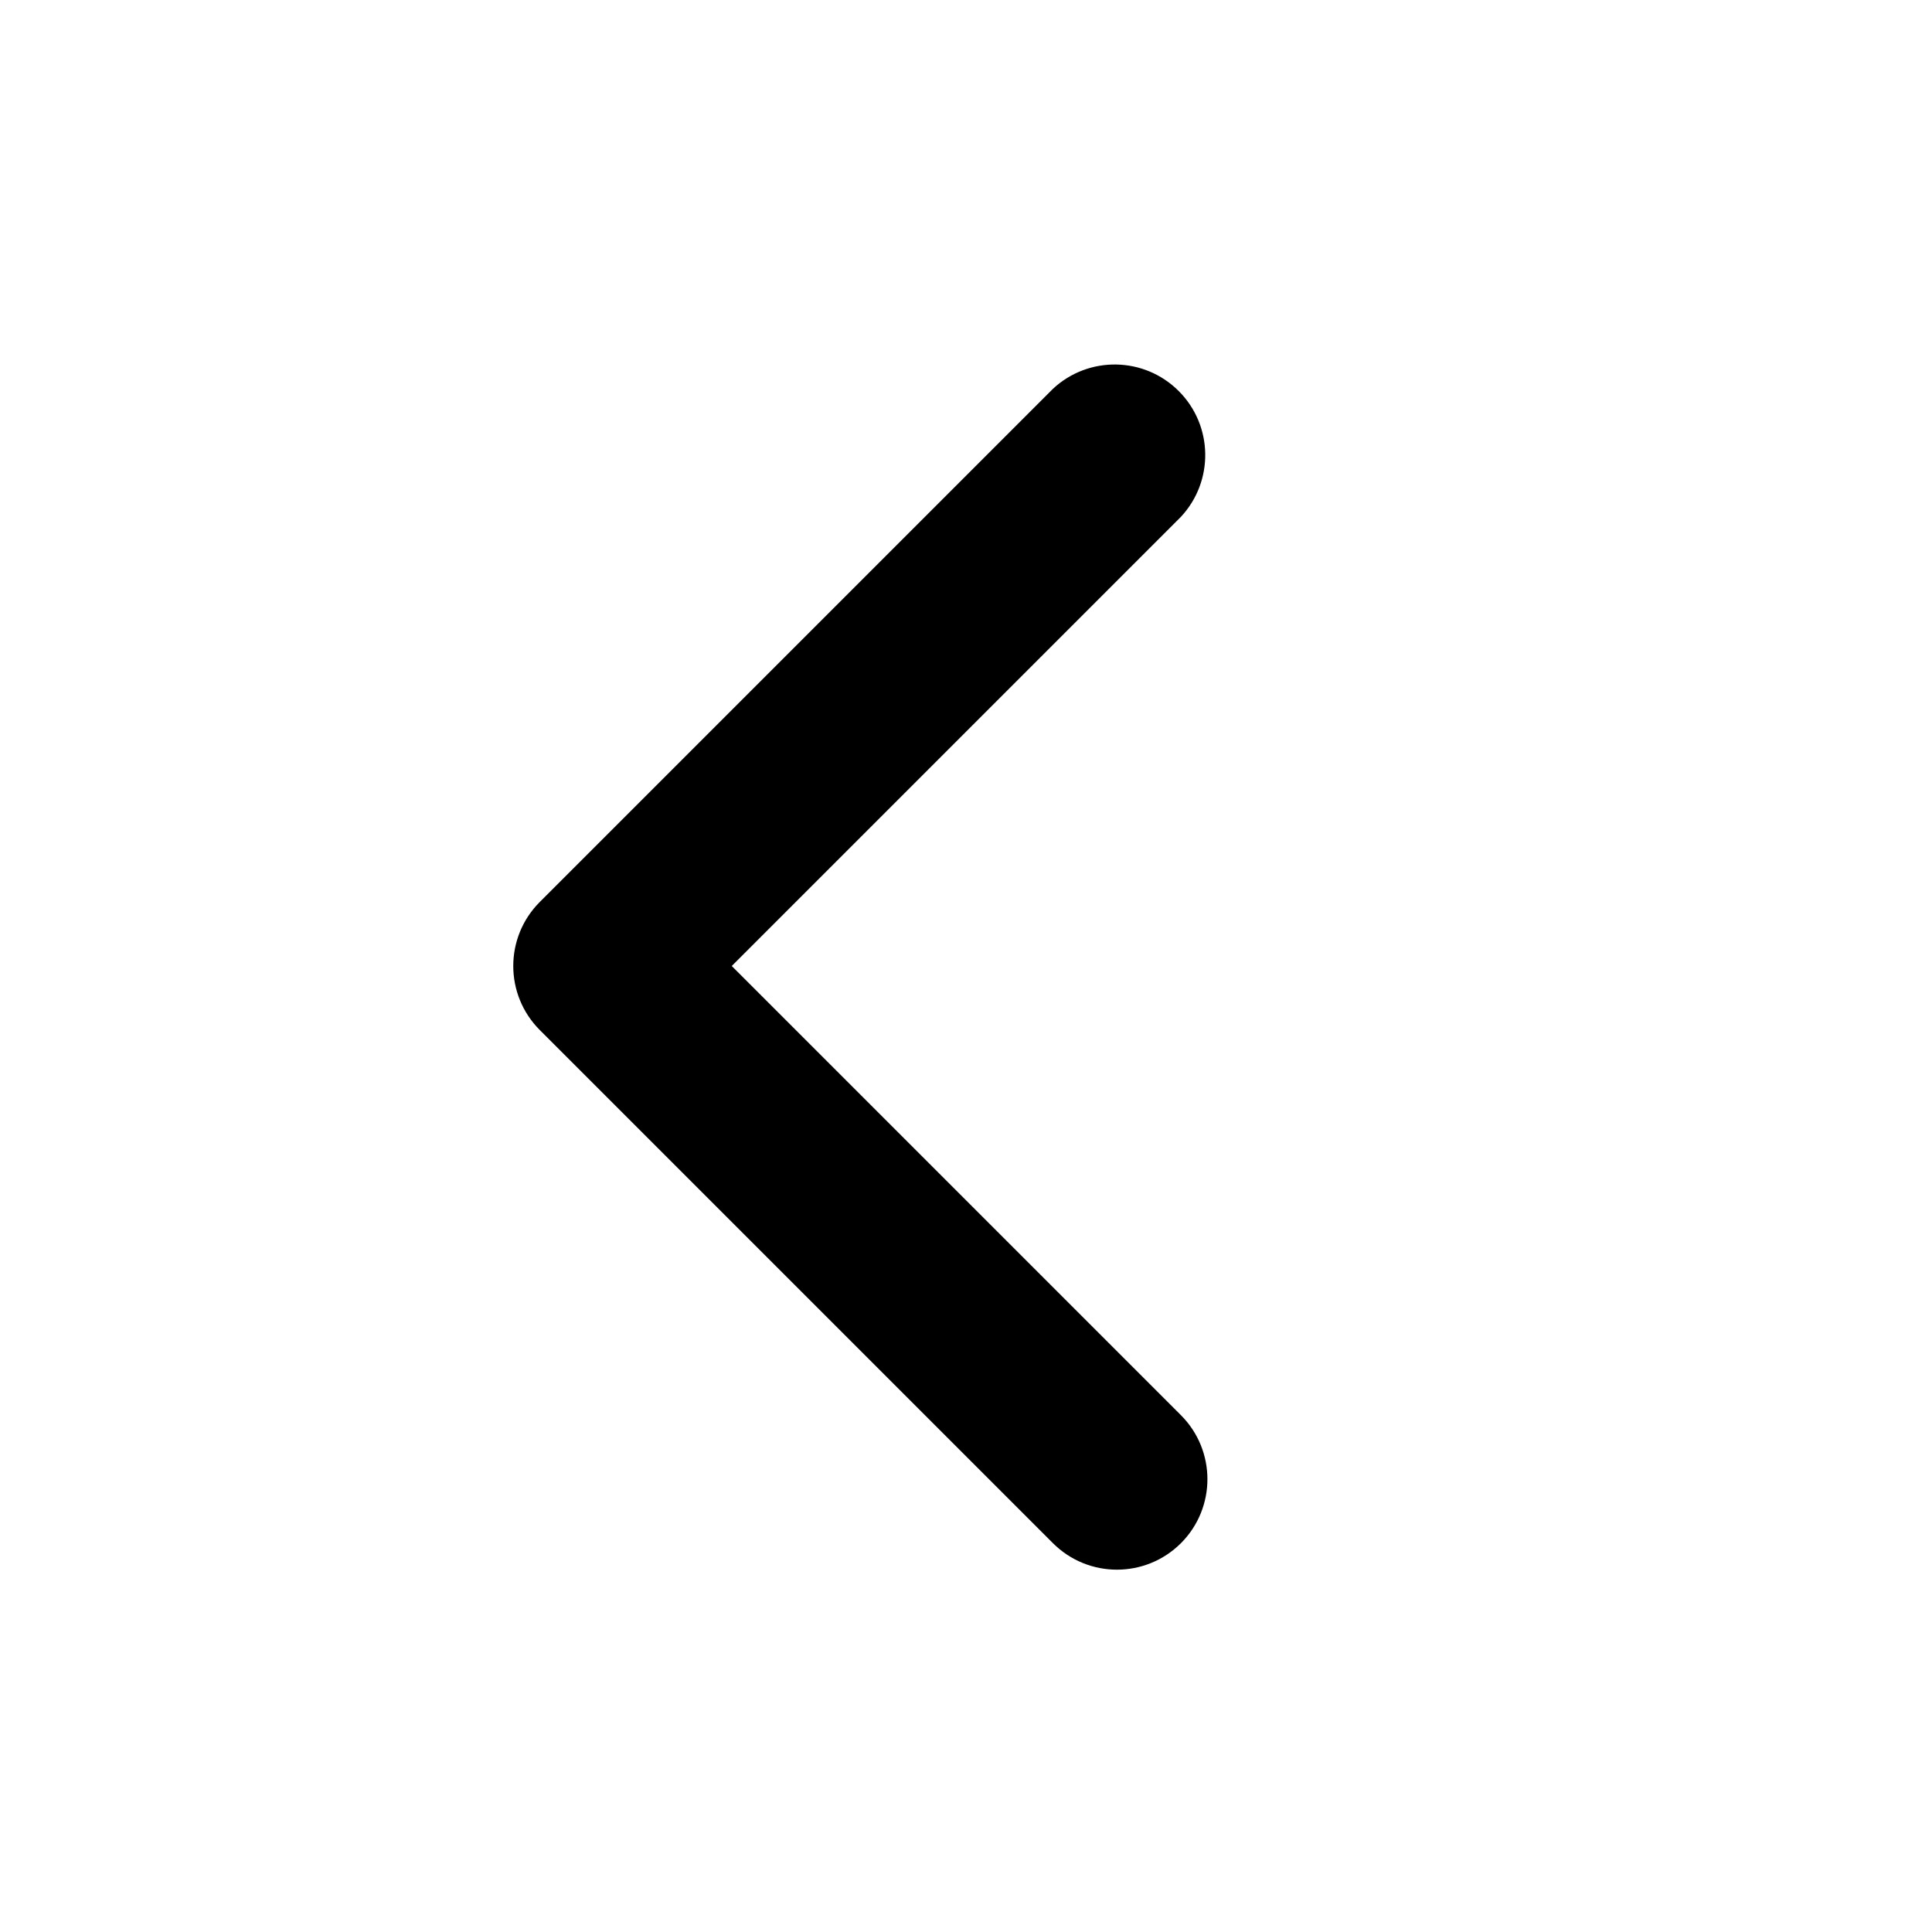
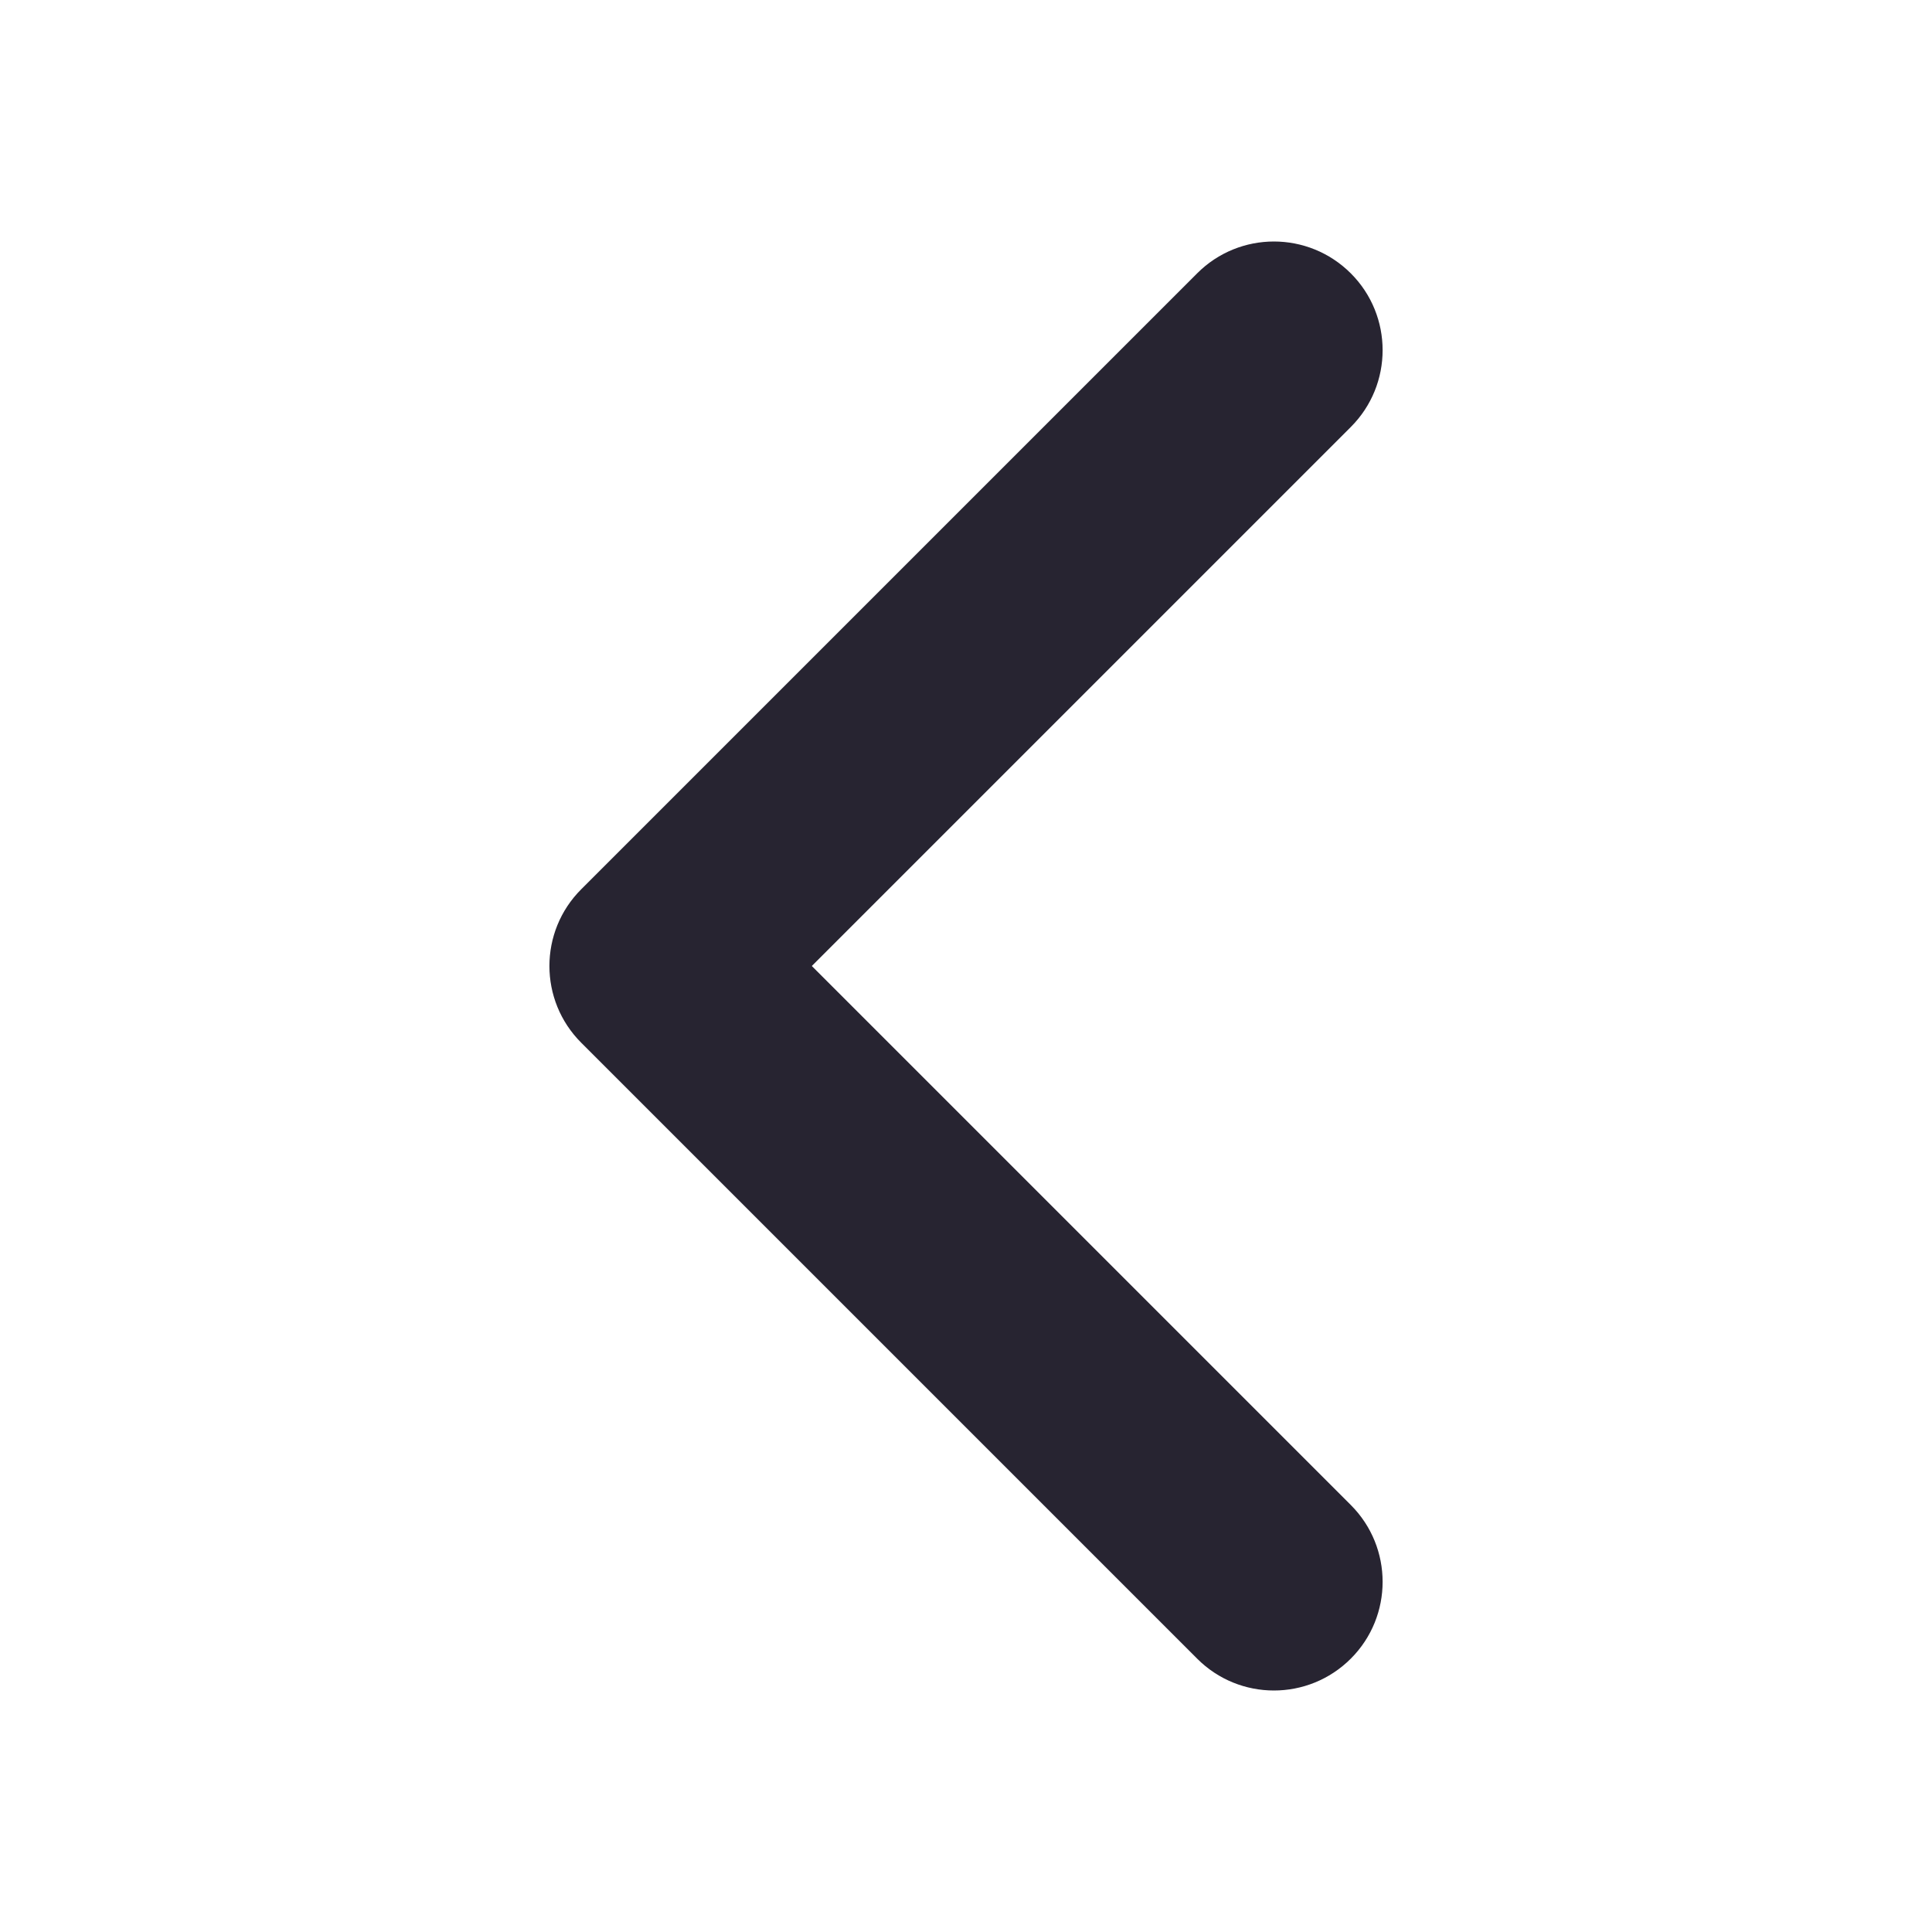
- <svg xmlns="http://www.w3.org/2000/svg" width="16" height="16" viewBox="0 0 16 16">
-   <path fill-rule="evenodd" d="M9.78 12.78a.75.75 0 01-1.06 0L4.47 8.53a.75.75 0 010-1.06l4.25-4.25a.75.75 0 011.06 1.06L6.06 8l3.72 3.72a.75.75 0 010 1.06z" />
+ <svg xmlns="http://www.w3.org/2000/svg" width="16" height="16" viewBox="0 0 16 16" fill="none">
+   <path fill-rule="evenodd" clip-rule="evenodd" d="M11.187 13.736C10.835 14.088 10.265 14.088 9.914 13.736L4.814 8.636C4.462 8.285 4.462 7.715 4.814 7.364L9.914 2.264C10.265 1.912 10.835 1.912 11.187 2.264C11.538 2.615 11.538 3.185 11.187 3.536L6.723 8L11.187 12.464C11.538 12.815 11.538 13.385 11.187 13.736Z" fill="#272431" />
</svg>
